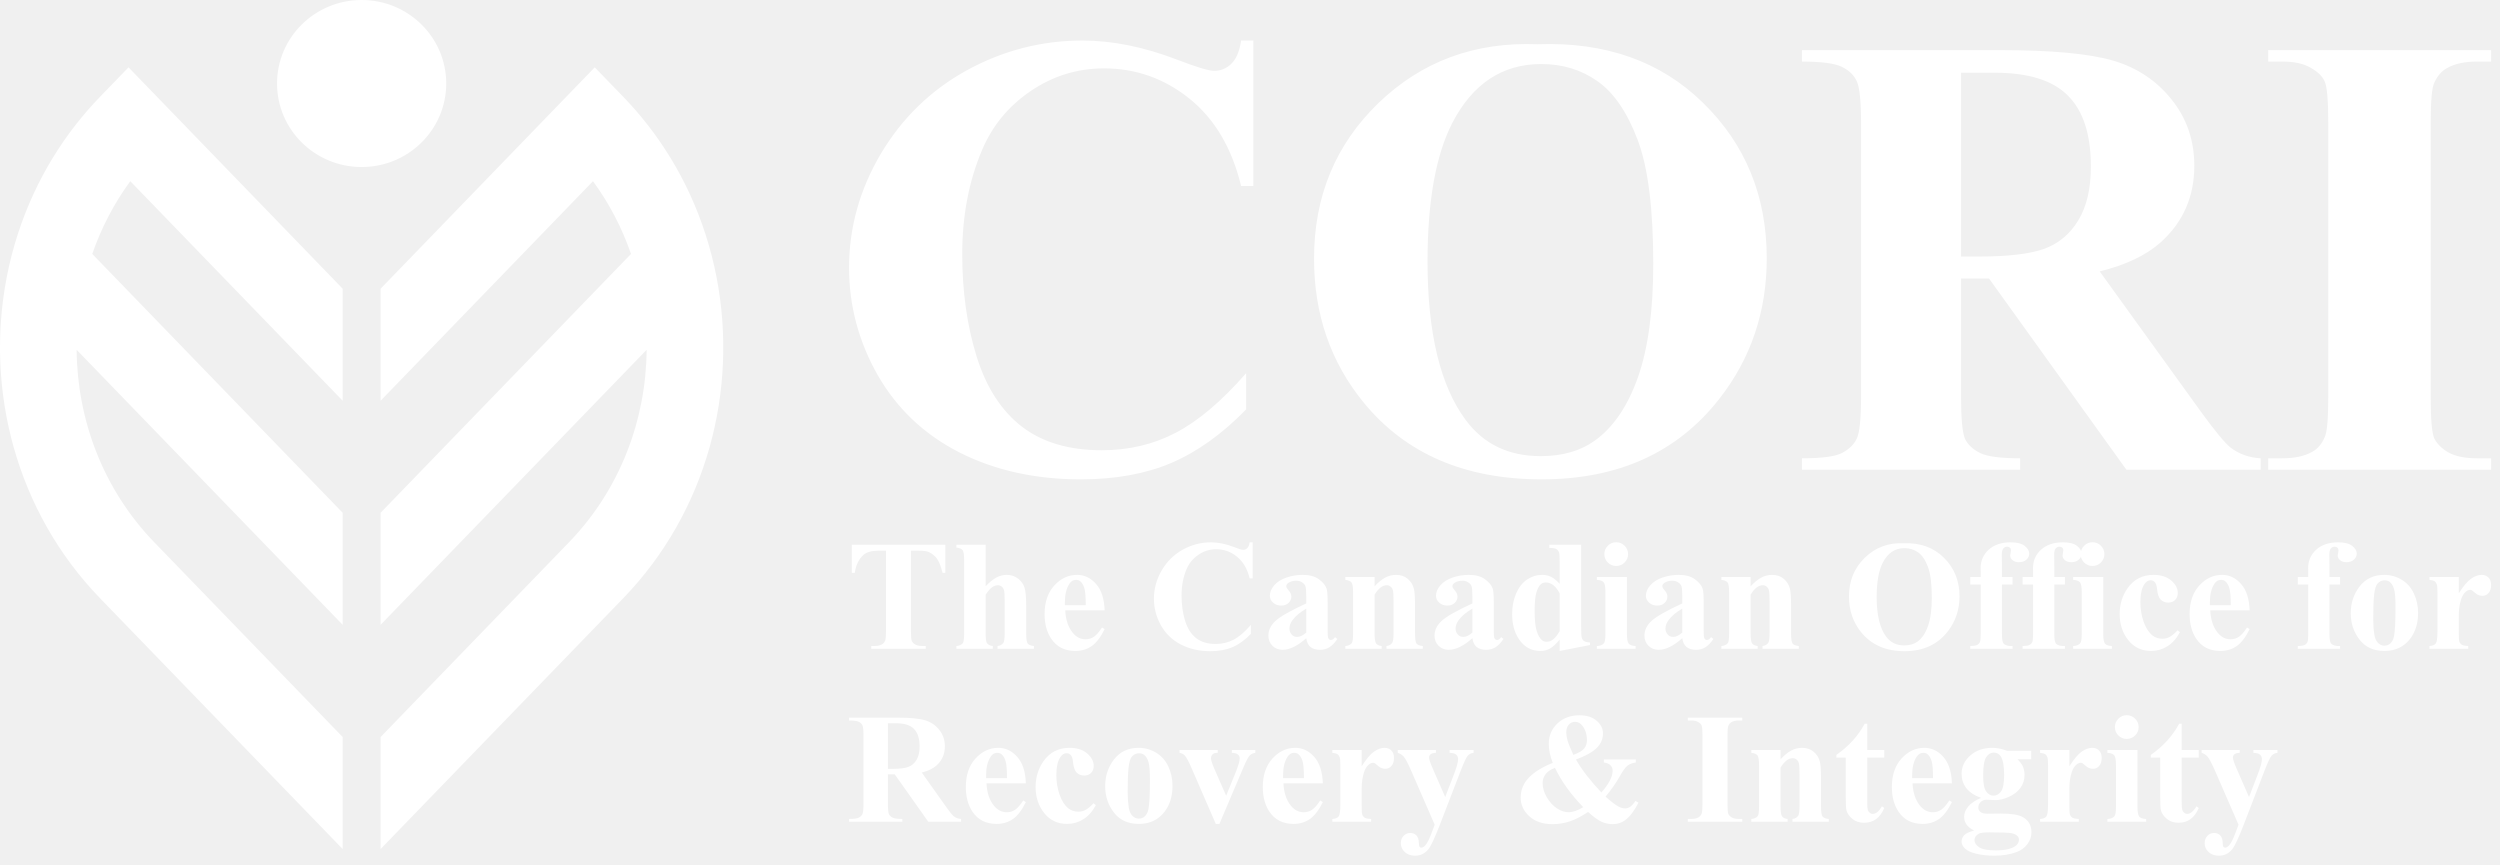
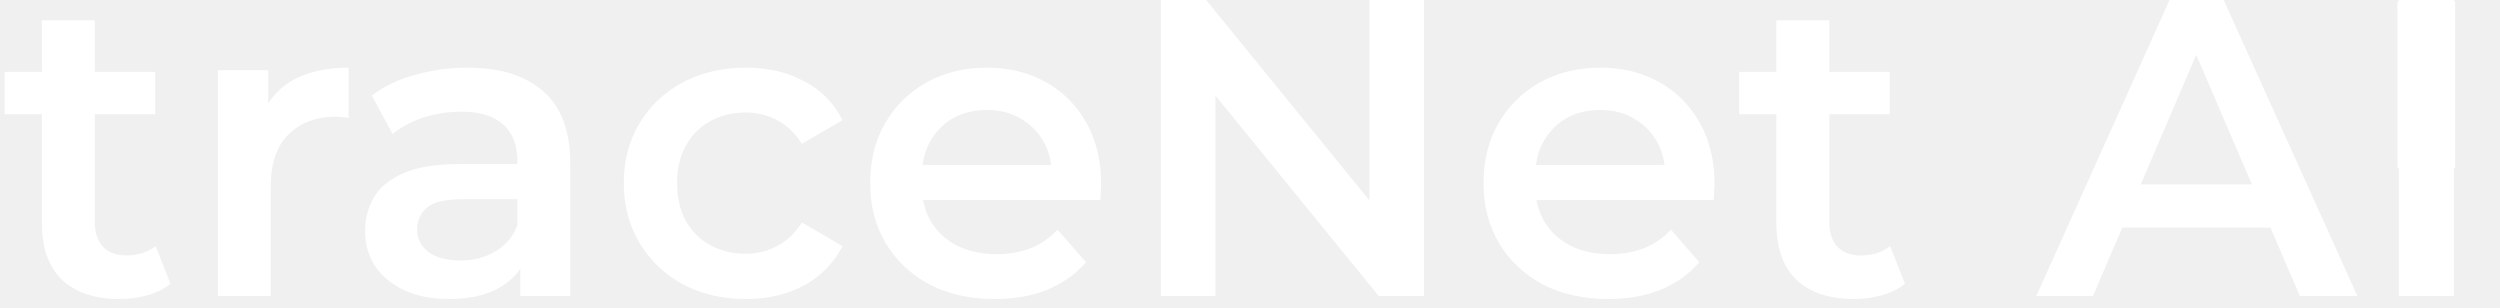
- <svg xmlns="http://www.w3.org/2000/svg" width="159" height="55" viewBox="0 0 159 55" fill="none">
-   <g clip-path="url(#clip0_23_2042)">
-     <path fill-rule="evenodd" clip-rule="evenodd" d="M21.794 18.362L15.067 11.408L11.62 7.845L8.174 4.283L6.365 6.153C5.812 6.724 5.295 7.32 4.814 7.935C3.748 9.301 2.858 10.768 2.146 12.303C1.352 14.016 0.777 15.813 0.424 17.648C-0.954 24.805 1.026 32.532 6.365 38.051L21.794 54V46.875L9.811 34.488C6.555 31.122 4.909 26.691 4.874 22.248L21.794 39.738V32.613L5.868 16.151C6.434 14.517 7.239 12.954 8.286 11.524L11.78 15.136L21.794 25.487L21.794 18.362ZM23 0C25.971 0 28.38 2.378 28.38 5.311C28.38 8.245 25.971 10.623 23 10.623C20.029 10.623 17.62 8.245 17.62 5.311C17.62 2.378 20.029 0 23 0ZM24.206 18.362L30.934 11.408L34.38 7.845L37.826 4.283L39.635 6.152C40.188 6.724 40.705 7.319 41.186 7.935C42.252 9.301 43.142 10.768 43.854 12.302C44.648 14.016 45.222 15.813 45.576 17.648C46.954 24.805 44.974 32.532 39.635 38.051L24.206 53.999V46.875L36.189 34.488C39.445 31.122 41.091 26.69 41.126 22.247L24.206 39.738V32.612L40.132 16.151C39.567 14.516 38.761 12.954 37.714 11.524L34.22 15.136L24.206 25.487V18.362Z" fill="white" />
-     <path d="M79.714 2.578V11.828H78.934C78.347 9.414 77.254 7.564 75.655 6.278C74.055 4.992 72.242 4.349 70.216 4.349C68.523 4.349 66.97 4.828 65.557 5.786C64.144 6.744 63.111 7.997 62.458 9.545C61.618 11.526 61.198 13.731 61.198 16.158C61.198 18.546 61.505 20.724 62.118 22.692C62.731 24.648 63.691 26.13 64.998 27.14C66.304 28.138 67.996 28.636 70.076 28.636C71.782 28.636 73.342 28.269 74.755 27.534C76.181 26.799 77.681 25.533 79.254 23.736V26.038C77.734 27.6 76.148 28.735 74.495 29.443C72.855 30.139 70.936 30.487 68.736 30.487C65.844 30.487 63.271 29.916 61.018 28.774C58.779 27.633 57.046 25.992 55.82 23.854C54.607 21.715 54 19.438 54 17.024C54 14.479 54.673 12.064 56.02 9.781C57.379 7.498 59.205 5.727 61.498 4.467C63.804 3.207 66.25 2.578 68.837 2.578C70.743 2.578 72.756 2.984 74.875 3.798C76.101 4.27 76.881 4.506 77.214 4.506C77.641 4.506 78.007 4.356 78.314 4.054C78.634 3.739 78.84 3.247 78.934 2.578H79.714ZM97.789 2.814C102.108 2.656 105.614 3.896 108.306 6.534C111.012 9.171 112.365 12.471 112.365 16.434C112.365 19.819 111.359 22.797 109.346 25.369C106.68 28.781 102.914 30.487 98.049 30.487C93.17 30.487 89.398 28.86 86.732 25.605C84.626 23.034 83.573 19.983 83.573 16.453C83.573 12.491 84.939 9.191 87.671 6.553C90.418 3.903 93.79 2.656 97.789 2.814ZM98.029 4.073C95.55 4.073 93.663 5.32 92.37 7.813C91.317 9.86 90.791 12.799 90.791 16.631C90.791 21.183 91.604 24.549 93.23 26.727C94.363 28.249 95.95 29.01 97.989 29.01C99.362 29.01 100.508 28.682 101.428 28.026C102.601 27.186 103.514 25.848 104.167 24.011C104.821 22.161 105.147 19.753 105.147 16.788C105.147 13.258 104.814 10.621 104.147 8.876C103.481 7.118 102.628 5.878 101.588 5.156C100.562 4.434 99.375 4.073 98.029 4.073ZM124.722 17.713V25.192C124.722 26.635 124.809 27.547 124.982 27.928C125.169 28.295 125.489 28.59 125.942 28.814C126.395 29.037 127.242 29.148 128.481 29.148V29.876H114.605V29.148C115.858 29.148 116.704 29.037 117.144 28.814C117.597 28.577 117.91 28.276 118.084 27.908C118.27 27.541 118.364 26.635 118.364 25.192V7.872C118.364 6.429 118.27 5.523 118.084 5.156C117.91 4.775 117.597 4.474 117.144 4.251C116.691 4.028 115.844 3.916 114.605 3.916V3.188H127.202C130.481 3.188 132.88 3.411 134.4 3.857C135.919 4.303 137.159 5.13 138.119 6.337C139.079 7.531 139.558 8.935 139.558 10.549C139.558 12.517 138.839 14.144 137.399 15.43C136.479 16.243 135.193 16.854 133.54 17.26L140.058 26.294C140.911 27.462 141.518 28.19 141.878 28.479C142.424 28.886 143.058 29.109 143.777 29.148V29.876H135.24L126.502 17.713H124.722ZM124.722 4.625V16.316H125.862C127.715 16.316 129.101 16.151 130.021 15.823C130.94 15.482 131.66 14.879 132.18 14.013C132.713 13.134 132.98 11.992 132.98 10.588C132.98 8.554 132.494 7.052 131.52 6.081C130.561 5.11 129.008 4.625 126.861 4.625H124.722ZM158.434 29.148V29.876H144.257V29.148H145.157C145.943 29.148 146.577 29.01 147.057 28.735C147.403 28.551 147.67 28.236 147.856 27.79C148.003 27.475 148.076 26.648 148.076 25.31V7.754C148.076 6.389 148.003 5.536 147.856 5.195C147.71 4.854 147.41 4.559 146.957 4.31C146.517 4.047 145.917 3.916 145.157 3.916H144.257V3.188H158.434V3.916H157.534C156.747 3.916 156.114 4.054 155.634 4.329C155.288 4.513 155.014 4.828 154.815 5.274C154.668 5.589 154.595 6.416 154.595 7.754V25.31C154.595 26.675 154.668 27.528 154.815 27.869C154.975 28.21 155.274 28.512 155.714 28.774C156.168 29.023 156.774 29.148 157.534 29.148H158.434Z" fill="white" />
-     <path d="M142.369 52.45L140.895 49.066C140.673 48.555 140.509 48.241 140.401 48.123C140.297 48.006 140.17 47.925 140.021 47.879V47.699H142.447V47.879C142.288 47.886 142.175 47.917 142.11 47.972C142.045 48.028 142.013 48.094 142.013 48.172C142.013 48.296 142.094 48.54 142.257 48.905L143.038 50.692L143.57 49.31C143.762 48.819 143.858 48.477 143.858 48.285C143.858 48.164 143.818 48.068 143.736 47.997C143.658 47.925 143.518 47.886 143.316 47.879V47.699H144.845V47.879C144.695 47.896 144.573 47.954 144.479 48.055C144.384 48.153 144.226 48.49 144.005 49.066L142.701 52.45C142.372 53.296 142.128 53.817 141.969 54.012C141.744 54.286 141.463 54.422 141.124 54.422C140.854 54.422 140.634 54.344 140.465 54.188C140.299 54.035 140.216 53.849 140.216 53.631C140.216 53.443 140.273 53.286 140.387 53.163C140.504 53.039 140.647 52.977 140.816 52.977C140.979 52.977 141.109 53.029 141.207 53.133C141.308 53.237 141.36 53.399 141.363 53.617C141.367 53.74 141.381 53.82 141.407 53.856C141.433 53.892 141.471 53.91 141.52 53.91C141.598 53.91 141.681 53.862 141.769 53.768C141.899 53.631 142.052 53.319 142.228 52.831L142.369 52.45Z" fill="white" />
-     <path d="M138.756 46.029V47.699H139.84V48.182H138.756V50.999C138.756 51.263 138.767 51.434 138.79 51.512C138.816 51.587 138.86 51.649 138.922 51.698C138.984 51.743 139.041 51.766 139.093 51.766C139.304 51.766 139.505 51.605 139.693 51.283L139.84 51.39C139.576 52.015 139.148 52.328 138.556 52.328C138.266 52.328 138.02 52.248 137.818 52.088C137.62 51.926 137.493 51.745 137.438 51.546C137.405 51.436 137.389 51.136 137.389 50.648V48.182H136.793V48.011C137.203 47.721 137.551 47.417 137.838 47.098C138.128 46.779 138.38 46.423 138.595 46.029H138.756Z" fill="white" />
-     <path d="M135.26 45.487C135.471 45.487 135.65 45.562 135.797 45.711C135.943 45.858 136.017 46.035 136.017 46.244C136.017 46.452 135.942 46.629 135.792 46.776C135.646 46.922 135.468 46.996 135.26 46.996C135.051 46.996 134.874 46.922 134.728 46.776C134.581 46.629 134.508 46.452 134.508 46.244C134.508 46.035 134.581 45.858 134.728 45.711C134.874 45.562 135.051 45.487 135.26 45.487ZM135.943 47.699V51.317C135.943 51.639 135.981 51.846 136.056 51.937C136.131 52.025 136.277 52.075 136.495 52.088V52.264H134.029V52.088C134.231 52.082 134.381 52.023 134.479 51.913C134.544 51.838 134.576 51.639 134.576 51.317V48.651C134.576 48.329 134.539 48.123 134.464 48.036C134.389 47.944 134.244 47.892 134.029 47.879V47.699H135.943Z" fill="white" />
-     <path d="M131.612 47.699V48.734C131.915 48.262 132.18 47.949 132.408 47.796C132.636 47.64 132.856 47.562 133.067 47.562C133.25 47.562 133.395 47.619 133.502 47.733C133.613 47.844 133.668 48.002 133.668 48.206C133.668 48.425 133.614 48.594 133.507 48.714C133.403 48.835 133.276 48.895 133.126 48.895C132.953 48.895 132.804 48.84 132.677 48.729C132.55 48.618 132.475 48.556 132.452 48.544C132.42 48.524 132.382 48.514 132.34 48.514C132.245 48.514 132.156 48.55 132.071 48.622C131.938 48.732 131.837 48.89 131.769 49.095C131.664 49.411 131.612 49.759 131.612 50.14V51.19L131.617 51.463C131.617 51.649 131.629 51.768 131.651 51.82C131.69 51.908 131.747 51.973 131.822 52.015C131.9 52.054 132.031 52.079 132.213 52.088V52.264H129.747V52.088C129.946 52.072 130.079 52.018 130.147 51.927C130.219 51.833 130.255 51.587 130.255 51.19V48.666C130.255 48.405 130.242 48.239 130.216 48.167C130.183 48.076 130.136 48.01 130.074 47.967C130.012 47.925 129.903 47.896 129.747 47.879V47.699H131.612Z" fill="white" />
-     <path d="M127.647 47.752H129.186V48.29H128.312C128.471 48.449 128.582 48.594 128.644 48.724C128.722 48.9 128.761 49.084 128.761 49.276C128.761 49.601 128.67 49.885 128.487 50.126C128.308 50.363 128.062 50.55 127.75 50.687C127.441 50.821 127.166 50.887 126.925 50.887C126.905 50.887 126.71 50.879 126.339 50.863C126.192 50.863 126.069 50.912 125.968 51.009C125.87 51.104 125.821 51.218 125.821 51.351C125.821 51.468 125.865 51.564 125.953 51.639C126.044 51.714 126.191 51.752 126.393 51.752L127.237 51.742C127.921 51.742 128.391 51.817 128.648 51.966C129.016 52.175 129.2 52.495 129.2 52.928C129.2 53.205 129.116 53.456 128.946 53.68C128.777 53.908 128.554 54.076 128.277 54.183C127.857 54.343 127.374 54.422 126.827 54.422C126.417 54.422 126.043 54.382 125.704 54.3C125.366 54.222 125.123 54.111 124.977 53.968C124.83 53.828 124.757 53.68 124.757 53.524C124.757 53.374 124.812 53.239 124.923 53.119C125.037 53.002 125.247 52.902 125.553 52.821C125.13 52.612 124.918 52.323 124.918 51.952C124.918 51.727 125.004 51.509 125.177 51.297C125.349 51.086 125.623 50.902 125.997 50.746C125.561 50.586 125.245 50.376 125.05 50.116C124.854 49.855 124.757 49.554 124.757 49.212C124.757 48.766 124.939 48.381 125.304 48.055C125.668 47.726 126.137 47.562 126.71 47.562C127.013 47.562 127.325 47.626 127.647 47.752ZM126.803 47.865C126.614 47.865 126.454 47.961 126.324 48.153C126.194 48.342 126.129 48.736 126.129 49.334C126.129 49.819 126.192 50.153 126.319 50.335C126.45 50.514 126.603 50.604 126.778 50.604C126.974 50.604 127.136 50.514 127.267 50.335C127.397 50.156 127.462 49.808 127.462 49.291C127.462 48.708 127.389 48.311 127.242 48.099C127.138 47.943 126.992 47.865 126.803 47.865ZM126.515 52.938C126.183 52.938 125.963 52.966 125.855 53.021C125.67 53.122 125.577 53.259 125.577 53.431C125.577 53.597 125.673 53.747 125.865 53.88C126.057 54.017 126.419 54.085 126.949 54.085C127.402 54.085 127.757 54.025 128.014 53.905C128.274 53.784 128.404 53.615 128.404 53.397C128.404 53.316 128.38 53.247 128.331 53.192C128.243 53.094 128.11 53.028 127.931 52.992C127.755 52.956 127.283 52.938 126.515 52.938Z" fill="white" />
-     <path d="M124.142 49.818H121.637C121.666 50.423 121.827 50.902 122.12 51.253C122.345 51.524 122.615 51.659 122.931 51.659C123.126 51.659 123.303 51.605 123.463 51.498C123.622 51.387 123.793 51.19 123.976 50.907L124.142 51.014C123.894 51.519 123.621 51.877 123.321 52.088C123.022 52.297 122.675 52.401 122.281 52.401C121.604 52.401 121.091 52.141 120.743 51.62C120.463 51.2 120.323 50.679 120.323 50.057C120.323 49.295 120.528 48.69 120.938 48.241C121.352 47.788 121.835 47.562 122.389 47.562C122.851 47.562 123.251 47.752 123.59 48.133C123.932 48.511 124.116 49.072 124.142 49.818ZM122.94 49.491C122.94 48.967 122.911 48.607 122.853 48.412C122.797 48.216 122.709 48.068 122.589 47.967C122.521 47.909 122.429 47.879 122.315 47.879C122.146 47.879 122.008 47.962 121.9 48.128C121.708 48.418 121.612 48.815 121.612 49.32V49.491H122.94Z" fill="white" />
-     <path d="M118.756 46.029V47.699H119.84V48.182H118.756V50.999C118.756 51.263 118.767 51.434 118.79 51.512C118.816 51.587 118.86 51.649 118.922 51.698C118.984 51.743 119.041 51.766 119.093 51.766C119.304 51.766 119.505 51.605 119.693 51.283L119.84 51.39C119.576 52.015 119.148 52.328 118.556 52.328C118.266 52.328 118.02 52.248 117.818 52.088C117.62 51.926 117.493 51.745 117.438 51.546C117.405 51.436 117.389 51.136 117.389 50.648V48.182H116.793V48.011C117.203 47.721 117.551 47.417 117.838 47.098C118.128 46.779 118.38 46.423 118.595 46.029H118.756Z" fill="white" />
-     <path d="M113.243 47.699V48.29C113.478 48.036 113.702 47.852 113.917 47.738C114.132 47.621 114.363 47.562 114.61 47.562C114.907 47.562 115.152 47.645 115.348 47.811C115.543 47.974 115.673 48.177 115.738 48.421C115.79 48.607 115.816 48.963 115.816 49.491V51.268C115.816 51.62 115.847 51.839 115.909 51.927C115.974 52.012 116.108 52.066 116.31 52.088V52.264H114V52.088C114.173 52.066 114.296 51.994 114.371 51.873C114.423 51.792 114.449 51.59 114.449 51.268V49.237C114.449 48.862 114.435 48.627 114.405 48.529C114.376 48.431 114.326 48.356 114.254 48.304C114.186 48.249 114.109 48.221 114.024 48.221C113.744 48.221 113.484 48.421 113.243 48.822V51.268C113.243 51.61 113.274 51.826 113.336 51.917C113.401 52.009 113.52 52.066 113.692 52.088V52.264H111.383V52.088C111.575 52.069 111.712 52.007 111.793 51.903C111.848 51.831 111.876 51.62 111.876 51.268V48.69C111.876 48.345 111.843 48.13 111.778 48.045C111.716 47.961 111.585 47.905 111.383 47.879V47.699H113.243Z" fill="white" />
-     <path d="M110.807 52.084V52.264H107.345V52.084H107.564C107.757 52.084 107.911 52.049 108.028 51.981C108.113 51.935 108.178 51.857 108.224 51.747C108.259 51.669 108.277 51.463 108.277 51.131V46.776C108.277 46.437 108.259 46.226 108.224 46.141C108.188 46.056 108.115 45.983 108.004 45.921C107.896 45.856 107.75 45.824 107.564 45.824H107.345V45.643H110.807V45.824H110.587C110.395 45.824 110.24 45.858 110.123 45.926C110.038 45.972 109.972 46.05 109.923 46.161C109.887 46.239 109.869 46.444 109.869 46.776V51.131C109.869 51.47 109.887 51.681 109.923 51.766C109.962 51.851 110.035 51.926 110.143 51.991C110.253 52.053 110.401 52.084 110.587 52.084H110.807Z" fill="white" />
-     <path d="M102.008 48.304H104.039V48.495C103.811 48.527 103.632 48.596 103.502 48.7C103.372 48.801 103.202 49.038 102.994 49.413C102.786 49.787 102.493 50.205 102.115 50.667C102.447 50.967 102.717 51.175 102.926 51.292C103.072 51.374 103.215 51.415 103.355 51.415C103.596 51.415 103.814 51.257 104.01 50.941L104.21 51.048C103.943 51.572 103.658 51.945 103.355 52.166C103.124 52.333 102.861 52.416 102.564 52.416C102.311 52.416 102.068 52.362 101.837 52.254C101.609 52.144 101.331 51.939 101.002 51.639C100.595 51.913 100.213 52.111 99.855 52.235C99.496 52.355 99.124 52.416 98.736 52.416C98.118 52.416 97.626 52.248 97.262 51.913C96.897 51.577 96.715 51.183 96.715 50.731C96.715 50.243 96.889 49.818 97.237 49.456C97.586 49.095 98.092 48.783 98.756 48.519C98.671 48.307 98.608 48.101 98.565 47.899C98.523 47.697 98.502 47.502 98.502 47.313C98.502 46.792 98.684 46.359 99.049 46.014C99.417 45.666 99.885 45.492 100.455 45.492C100.914 45.492 101.277 45.607 101.544 45.838C101.814 46.066 101.949 46.333 101.949 46.639C101.949 47.007 101.811 47.323 101.534 47.586C101.261 47.847 100.826 48.086 100.23 48.304C100.598 48.952 101.137 49.65 101.847 50.399C102.325 49.862 102.564 49.401 102.564 49.017C102.564 48.88 102.517 48.765 102.423 48.67C102.328 48.573 102.19 48.514 102.008 48.495V48.304ZM100.064 48.011C100.406 47.884 100.636 47.749 100.753 47.606C100.87 47.459 100.929 47.284 100.929 47.079C100.929 46.714 100.833 46.406 100.641 46.156C100.514 45.99 100.357 45.907 100.172 45.907C100.019 45.907 99.887 45.967 99.776 46.087C99.669 46.208 99.615 46.371 99.615 46.576C99.615 46.735 99.641 46.906 99.693 47.088C99.745 47.271 99.869 47.578 100.064 48.011ZM98.893 48.831C98.632 48.942 98.448 49.059 98.341 49.183C98.188 49.365 98.111 49.569 98.111 49.794C98.111 50.099 98.199 50.404 98.375 50.706C98.554 51.009 98.769 51.244 99.019 51.41C99.27 51.576 99.521 51.659 99.772 51.659C99.895 51.659 100.034 51.633 100.187 51.581C100.343 51.525 100.512 51.444 100.694 51.336C99.91 50.532 99.309 49.697 98.893 48.831Z" fill="white" />
-     <path d="M91.246 52.45L89.772 49.066C89.55 48.555 89.386 48.241 89.278 48.123C89.174 48.006 89.047 47.925 88.897 47.879V47.699H91.324V47.879C91.165 47.886 91.052 47.917 90.987 47.972C90.922 48.028 90.89 48.094 90.89 48.172C90.89 48.296 90.971 48.54 91.134 48.905L91.915 50.692L92.447 49.31C92.639 48.819 92.735 48.477 92.735 48.285C92.735 48.164 92.695 48.068 92.613 47.997C92.535 47.925 92.395 47.886 92.193 47.879V47.699H93.722V47.879C93.572 47.896 93.45 47.954 93.356 48.055C93.261 48.153 93.103 48.49 92.882 49.066L91.578 52.45C91.249 53.296 91.005 53.817 90.846 54.012C90.621 54.286 90.34 54.422 90.001 54.422C89.731 54.422 89.511 54.344 89.342 54.188C89.176 54.035 89.093 53.849 89.093 53.631C89.093 53.443 89.15 53.286 89.264 53.163C89.381 53.039 89.524 52.977 89.693 52.977C89.856 52.977 89.986 53.029 90.084 53.133C90.185 53.237 90.237 53.399 90.24 53.617C90.243 53.74 90.258 53.82 90.284 53.856C90.31 53.892 90.348 53.91 90.397 53.91C90.475 53.91 90.558 53.862 90.645 53.768C90.776 53.631 90.929 53.319 91.105 52.831L91.246 52.45Z" fill="white" />
-     <path d="M86.603 47.699V48.734C86.905 48.262 87.171 47.949 87.398 47.796C87.626 47.64 87.846 47.562 88.058 47.562C88.24 47.562 88.385 47.619 88.492 47.733C88.603 47.844 88.658 48.002 88.658 48.206C88.658 48.425 88.605 48.594 88.497 48.714C88.393 48.835 88.266 48.895 88.116 48.895C87.944 48.895 87.794 48.84 87.667 48.729C87.54 48.618 87.465 48.556 87.442 48.544C87.41 48.524 87.372 48.514 87.33 48.514C87.236 48.514 87.146 48.55 87.061 48.622C86.928 48.732 86.827 48.89 86.759 49.095C86.655 49.411 86.603 49.759 86.603 50.14V51.19L86.607 51.463C86.607 51.649 86.619 51.768 86.642 51.82C86.681 51.908 86.738 51.973 86.812 52.015C86.891 52.054 87.021 52.079 87.203 52.088V52.264H84.737V52.088C84.936 52.072 85.069 52.018 85.138 51.927C85.209 51.833 85.245 51.587 85.245 51.19V48.666C85.245 48.405 85.232 48.239 85.206 48.167C85.174 48.076 85.126 48.01 85.064 47.967C85.003 47.925 84.894 47.896 84.737 47.879V47.699H86.603Z" fill="white" />
-     <path d="M84.132 49.818H81.627C81.656 50.423 81.817 50.902 82.11 51.253C82.335 51.524 82.605 51.659 82.921 51.659C83.116 51.659 83.294 51.605 83.453 51.498C83.613 51.387 83.784 51.19 83.966 50.907L84.132 51.014C83.884 51.519 83.611 51.877 83.311 52.088C83.012 52.297 82.665 52.401 82.272 52.401C81.594 52.401 81.082 52.141 80.733 51.62C80.454 51.2 80.314 50.679 80.314 50.057C80.314 49.295 80.519 48.69 80.929 48.241C81.342 47.788 81.826 47.562 82.379 47.562C82.841 47.562 83.242 47.752 83.58 48.133C83.922 48.511 84.106 49.072 84.132 49.818ZM82.931 49.491C82.931 48.967 82.901 48.607 82.843 48.412C82.787 48.216 82.7 48.068 82.579 47.967C82.511 47.909 82.42 47.879 82.306 47.879C82.136 47.879 81.998 47.962 81.891 48.128C81.699 48.418 81.603 48.815 81.603 49.32V49.491H82.931Z" fill="white" />
-     <path d="M77.325 52.401L75.787 48.861C75.602 48.434 75.457 48.164 75.353 48.05C75.278 47.966 75.167 47.909 75.02 47.879V47.699H77.447V47.879C77.294 47.879 77.19 47.907 77.135 47.962C77.057 48.034 77.018 48.119 77.018 48.216C77.018 48.337 77.089 48.563 77.232 48.895L77.984 50.609L78.585 49.129C78.757 48.706 78.844 48.407 78.844 48.231C78.844 48.13 78.806 48.049 78.731 47.987C78.66 47.922 78.531 47.886 78.346 47.879V47.699H79.84V47.879C79.697 47.899 79.579 47.953 79.488 48.041C79.397 48.128 79.26 48.387 79.078 48.817L77.555 52.401H77.325Z" fill="white" />
-     <path d="M72.418 47.562C72.815 47.562 73.185 47.665 73.526 47.87C73.868 48.075 74.127 48.366 74.303 48.744C74.482 49.121 74.571 49.535 74.571 49.984C74.571 50.632 74.407 51.174 74.078 51.61C73.681 52.137 73.132 52.401 72.433 52.401C71.746 52.401 71.217 52.16 70.846 51.678C70.475 51.197 70.289 50.638 70.289 50.003C70.289 49.349 70.478 48.779 70.856 48.294C71.236 47.806 71.757 47.562 72.418 47.562ZM72.438 47.909C72.272 47.909 72.128 47.972 72.008 48.099C71.891 48.223 71.812 48.47 71.773 48.841C71.738 49.209 71.72 49.722 71.72 50.379C71.72 50.728 71.743 51.053 71.788 51.356C71.824 51.587 71.9 51.763 72.018 51.883C72.135 52.004 72.268 52.064 72.418 52.064C72.564 52.064 72.686 52.023 72.784 51.942C72.911 51.831 72.996 51.677 73.038 51.478C73.103 51.169 73.136 50.544 73.136 49.603C73.136 49.05 73.105 48.67 73.043 48.465C72.981 48.257 72.89 48.106 72.769 48.011C72.685 47.943 72.574 47.909 72.438 47.909Z" fill="white" />
-     <path d="M69.547 51.087L69.698 51.205C69.483 51.608 69.215 51.909 68.893 52.108C68.574 52.303 68.233 52.401 67.872 52.401C67.263 52.401 66.777 52.171 66.412 51.712C66.047 51.253 65.865 50.702 65.865 50.057C65.865 49.435 66.031 48.889 66.363 48.416C66.764 47.847 67.315 47.562 68.019 47.562C68.491 47.562 68.865 47.681 69.142 47.919C69.421 48.156 69.561 48.421 69.561 48.714C69.561 48.9 69.505 49.048 69.391 49.159C69.28 49.269 69.133 49.325 68.951 49.325C68.759 49.325 68.6 49.261 68.473 49.134C68.349 49.007 68.272 48.781 68.243 48.456C68.224 48.251 68.176 48.107 68.102 48.026C68.027 47.944 67.939 47.904 67.838 47.904C67.682 47.904 67.548 47.987 67.438 48.153C67.268 48.404 67.184 48.788 67.184 49.305C67.184 49.735 67.252 50.147 67.389 50.541C67.525 50.931 67.713 51.222 67.95 51.415C68.129 51.554 68.341 51.624 68.585 51.624C68.745 51.624 68.896 51.587 69.039 51.512C69.182 51.437 69.352 51.296 69.547 51.087Z" fill="white" />
-     <path d="M65.245 49.818H62.74C62.77 50.423 62.931 50.902 63.224 51.253C63.448 51.524 63.718 51.659 64.034 51.659C64.23 51.659 64.407 51.605 64.566 51.498C64.726 51.387 64.897 51.19 65.079 50.907L65.245 51.014C64.998 51.519 64.724 51.877 64.425 52.088C64.125 52.297 63.779 52.401 63.385 52.401C62.708 52.401 62.195 52.141 61.847 51.62C61.567 51.2 61.427 50.679 61.427 50.057C61.427 49.295 61.632 48.69 62.042 48.241C62.455 47.788 62.939 47.562 63.492 47.562C63.954 47.562 64.355 47.752 64.693 48.133C65.035 48.511 65.219 49.072 65.245 49.818ZM64.044 49.491C64.044 48.967 64.015 48.607 63.956 48.412C63.901 48.216 63.813 48.068 63.692 47.967C63.624 47.909 63.533 47.879 63.419 47.879C63.25 47.879 63.111 47.962 63.004 48.128C62.812 48.418 62.716 48.815 62.716 49.32V49.491H64.044Z" fill="white" />
-     <path d="M56.471 49.247V51.102C56.471 51.46 56.492 51.686 56.534 51.781C56.58 51.872 56.658 51.945 56.769 52.001C56.879 52.056 57.086 52.084 57.389 52.084V52.264H54V52.084C54.306 52.084 54.513 52.056 54.62 52.001C54.731 51.942 54.807 51.867 54.85 51.776C54.895 51.685 54.918 51.46 54.918 51.102V46.805C54.918 46.447 54.895 46.222 54.85 46.131C54.807 46.037 54.731 45.962 54.62 45.907C54.509 45.851 54.303 45.824 54 45.824V45.643H57.076C57.877 45.643 58.463 45.698 58.834 45.809C59.205 45.92 59.508 46.125 59.742 46.424C59.977 46.721 60.094 47.069 60.094 47.469C60.094 47.958 59.918 48.361 59.566 48.68C59.342 48.882 59.028 49.033 58.624 49.134L60.216 51.376C60.424 51.665 60.572 51.846 60.66 51.917C60.794 52.018 60.948 52.074 61.124 52.084V52.264H59.039L56.905 49.247H56.471ZM56.471 45.999V48.9H56.749C57.202 48.9 57.54 48.859 57.765 48.778C57.989 48.693 58.165 48.544 58.292 48.329C58.422 48.111 58.487 47.827 58.487 47.479C58.487 46.974 58.368 46.602 58.131 46.361C57.897 46.12 57.517 45.999 56.993 45.999H56.471Z" fill="white" />
-     <path d="M156.378 36.699V37.734C156.681 37.262 156.946 36.949 157.174 36.796C157.402 36.64 157.621 36.562 157.833 36.562C158.015 36.562 158.16 36.619 158.268 36.733C158.378 36.844 158.434 37.002 158.434 37.206C158.434 37.425 158.38 37.594 158.272 37.714C158.168 37.835 158.041 37.895 157.892 37.895C157.719 37.895 157.569 37.84 157.442 37.729C157.315 37.618 157.241 37.556 157.218 37.544C157.185 37.524 157.148 37.514 157.105 37.514C157.011 37.514 156.922 37.55 156.837 37.622C156.703 37.732 156.603 37.89 156.534 38.095C156.43 38.411 156.378 38.759 156.378 39.14V40.19L156.383 40.463C156.383 40.649 156.394 40.768 156.417 40.82C156.456 40.908 156.513 40.973 156.588 41.015C156.666 41.054 156.796 41.079 156.979 41.088V41.264H154.513V41.088C154.711 41.072 154.845 41.018 154.913 40.927C154.985 40.833 155.021 40.587 155.021 40.19V37.666C155.021 37.405 155.007 37.239 154.981 37.167C154.949 37.076 154.902 37.01 154.84 36.967C154.778 36.925 154.669 36.896 154.513 36.879V36.699H156.378Z" fill="white" />
-     <path d="M151.637 36.562C152.034 36.562 152.403 36.665 152.745 36.87C153.087 37.075 153.346 37.366 153.521 37.744C153.701 38.121 153.79 38.535 153.79 38.984C153.79 39.632 153.626 40.174 153.297 40.61C152.9 41.137 152.351 41.401 151.651 41.401C150.965 41.401 150.436 41.16 150.064 40.678C149.693 40.197 149.508 39.638 149.508 39.003C149.508 38.349 149.697 37.779 150.074 37.294C150.455 36.806 150.976 36.562 151.637 36.562ZM151.656 36.909C151.49 36.909 151.347 36.972 151.227 37.099C151.109 37.223 151.031 37.47 150.992 37.841C150.956 38.209 150.938 38.722 150.938 39.379C150.938 39.728 150.961 40.053 151.007 40.356C151.043 40.587 151.119 40.763 151.236 40.883C151.354 41.004 151.487 41.064 151.637 41.064C151.783 41.064 151.905 41.023 152.003 40.942C152.13 40.831 152.215 40.677 152.257 40.478C152.322 40.169 152.354 39.544 152.354 38.603C152.354 38.05 152.324 37.67 152.262 37.465C152.2 37.257 152.109 37.106 151.988 37.011C151.904 36.943 151.793 36.909 151.656 36.909Z" fill="white" />
-     <path d="M148.155 37.177V40.346C148.155 40.652 148.188 40.844 148.253 40.922C148.357 41.043 148.549 41.098 148.829 41.088V41.264H146.139V41.088C146.344 41.085 146.489 41.062 146.573 41.02C146.661 40.974 146.721 40.913 146.754 40.834C146.786 40.756 146.803 40.594 146.803 40.346V37.177H146.139V36.699H146.803V36.362L146.798 36.132C146.798 35.664 146.969 35.273 147.311 34.96C147.656 34.648 148.121 34.492 148.707 34.492C149.107 34.492 149.404 34.567 149.596 34.716C149.791 34.866 149.889 35.032 149.889 35.214C149.889 35.361 149.828 35.488 149.708 35.595C149.588 35.703 149.428 35.756 149.229 35.756C149.06 35.756 148.925 35.712 148.824 35.624C148.727 35.537 148.678 35.439 148.678 35.331C148.678 35.302 148.688 35.242 148.707 35.151C148.72 35.096 148.727 35.044 148.727 34.995C148.727 34.926 148.707 34.876 148.668 34.843C148.616 34.794 148.552 34.77 148.478 34.77C148.383 34.77 148.303 34.809 148.238 34.887C148.176 34.965 148.146 35.091 148.146 35.263L148.155 36.118V36.699H148.829V37.177H148.155Z" fill="white" />
-     <path d="M143.077 38.818H140.572C140.602 39.423 140.763 39.902 141.056 40.253C141.28 40.524 141.55 40.659 141.866 40.659C142.062 40.659 142.239 40.605 142.398 40.498C142.558 40.387 142.729 40.19 142.911 39.907L143.077 40.014C142.83 40.519 142.556 40.877 142.257 41.088C141.957 41.297 141.611 41.401 141.217 41.401C140.54 41.401 140.027 41.141 139.679 40.62C139.399 40.2 139.259 39.679 139.259 39.057C139.259 38.295 139.464 37.69 139.874 37.241C140.287 36.788 140.771 36.562 141.324 36.562C141.786 36.562 142.187 36.752 142.525 37.133C142.867 37.511 143.051 38.072 143.077 38.818ZM141.876 38.491C141.876 37.967 141.847 37.607 141.788 37.412C141.733 37.216 141.645 37.068 141.524 36.967C141.456 36.909 141.365 36.879 141.251 36.879C141.082 36.879 140.943 36.962 140.836 37.128C140.644 37.418 140.548 37.815 140.548 38.32V38.491H141.876Z" fill="white" />
-     <path d="M138.492 40.087L138.644 40.205C138.429 40.608 138.16 40.909 137.838 41.108C137.519 41.303 137.179 41.401 136.817 41.401C136.209 41.401 135.722 41.171 135.357 40.712C134.993 40.253 134.811 39.702 134.811 39.057C134.811 38.435 134.977 37.889 135.309 37.416C135.709 36.847 136.261 36.562 136.964 36.562C137.436 36.562 137.81 36.681 138.087 36.919C138.367 37.156 138.507 37.421 138.507 37.714C138.507 37.9 138.45 38.048 138.336 38.159C138.225 38.269 138.079 38.325 137.896 38.325C137.704 38.325 137.545 38.261 137.418 38.134C137.294 38.007 137.218 37.781 137.188 37.456C137.169 37.251 137.122 37.107 137.047 37.026C136.972 36.944 136.884 36.904 136.783 36.904C136.627 36.904 136.493 36.987 136.383 37.153C136.214 37.404 136.129 37.788 136.129 38.305C136.129 38.735 136.197 39.147 136.334 39.541C136.471 39.931 136.658 40.222 136.896 40.415C137.075 40.554 137.286 40.624 137.53 40.624C137.69 40.624 137.841 40.587 137.984 40.512C138.128 40.437 138.297 40.296 138.492 40.087Z" fill="white" />
-     <path d="M133.082 34.487C133.294 34.487 133.473 34.562 133.619 34.711C133.766 34.858 133.839 35.035 133.839 35.244C133.839 35.452 133.764 35.629 133.614 35.776C133.468 35.922 133.29 35.996 133.082 35.996C132.874 35.996 132.696 35.922 132.55 35.776C132.403 35.629 132.33 35.452 132.33 35.244C132.33 35.035 132.403 34.858 132.55 34.711C132.696 34.562 132.874 34.487 133.082 34.487ZM133.766 36.699V40.317C133.766 40.639 133.803 40.846 133.878 40.937C133.953 41.025 134.099 41.075 134.317 41.088V41.264H131.852V41.088C132.053 41.082 132.203 41.023 132.301 40.913C132.366 40.838 132.398 40.639 132.398 40.317V37.651C132.398 37.329 132.361 37.123 132.286 37.036C132.211 36.944 132.066 36.892 131.852 36.879V36.699H133.766Z" fill="white" />
-     <path d="M130.655 37.177V40.346C130.655 40.652 130.688 40.844 130.753 40.922C130.857 41.043 131.049 41.098 131.329 41.088V41.264H128.639V41.088C128.844 41.085 128.989 41.062 129.073 41.02C129.161 40.974 129.221 40.913 129.254 40.834C129.286 40.756 129.303 40.594 129.303 40.346V37.177H128.639V36.699H129.303V36.362L129.298 36.132C129.298 35.664 129.469 35.273 129.811 34.96C130.156 34.648 130.621 34.492 131.207 34.492C131.607 34.492 131.904 34.567 132.096 34.716C132.291 34.866 132.389 35.032 132.389 35.214C132.389 35.361 132.328 35.488 132.208 35.595C132.088 35.703 131.928 35.756 131.729 35.756C131.56 35.756 131.425 35.712 131.324 35.624C131.227 35.537 131.178 35.439 131.178 35.331C131.178 35.302 131.188 35.242 131.207 35.151C131.22 35.096 131.227 35.044 131.227 34.995C131.227 34.926 131.207 34.876 131.168 34.843C131.116 34.794 131.052 34.77 130.978 34.77C130.883 34.77 130.803 34.809 130.738 34.887C130.676 34.965 130.646 35.091 130.646 35.263L130.655 36.118V36.699H131.329V37.177H130.655Z" fill="white" />
-     <path d="M127.325 37.177V40.346C127.325 40.652 127.358 40.844 127.423 40.922C127.527 41.043 127.719 41.098 127.999 41.088V41.264H125.309V41.088C125.514 41.085 125.659 41.062 125.743 41.02C125.831 40.974 125.891 40.913 125.924 40.834C125.956 40.756 125.973 40.594 125.973 40.346V37.177H125.309V36.699H125.973V36.362L125.968 36.132C125.968 35.664 126.139 35.273 126.48 34.96C126.826 34.648 127.291 34.492 127.877 34.492C128.277 34.492 128.574 34.567 128.766 34.716C128.961 34.866 129.059 35.032 129.059 35.214C129.059 35.361 128.998 35.488 128.878 35.595C128.757 35.703 128.598 35.756 128.399 35.756C128.23 35.756 128.095 35.712 127.994 35.624C127.896 35.537 127.848 35.439 127.848 35.331C127.848 35.302 127.857 35.242 127.877 35.151C127.89 35.096 127.896 35.044 127.896 34.995C127.896 34.926 127.877 34.876 127.838 34.843C127.786 34.794 127.722 34.77 127.647 34.77C127.553 34.77 127.473 34.809 127.408 34.887C127.346 34.965 127.315 35.091 127.315 35.263L127.325 36.118V36.699H127.999V37.177H127.325Z" fill="white" />
-     <path d="M121.065 34.55C122.12 34.511 122.976 34.819 123.634 35.473C124.295 36.127 124.625 36.946 124.625 37.929C124.625 38.769 124.379 39.508 123.888 40.146C123.237 40.992 122.317 41.416 121.129 41.416C119.938 41.416 119.016 41.012 118.365 40.205C117.851 39.567 117.594 38.81 117.594 37.934C117.594 36.951 117.927 36.132 118.595 35.478C119.265 34.821 120.089 34.511 121.065 34.55ZM121.124 34.863C120.519 34.863 120.058 35.172 119.742 35.791C119.485 36.298 119.356 37.028 119.356 37.978C119.356 39.108 119.555 39.943 119.952 40.483C120.229 40.861 120.616 41.049 121.114 41.049C121.45 41.049 121.729 40.968 121.954 40.805C122.241 40.597 122.464 40.265 122.623 39.809C122.783 39.35 122.862 38.753 122.862 38.017C122.862 37.141 122.781 36.487 122.618 36.054C122.455 35.618 122.247 35.31 121.993 35.131C121.743 34.952 121.453 34.863 121.124 34.863Z" fill="white" />
-     <path d="M111.339 36.699V37.29C111.573 37.036 111.798 36.852 112.013 36.738C112.228 36.621 112.459 36.562 112.706 36.562C113.002 36.562 113.248 36.645 113.443 36.811C113.639 36.974 113.769 37.177 113.834 37.421C113.886 37.607 113.912 37.963 113.912 38.491V40.268C113.912 40.62 113.943 40.839 114.005 40.927C114.07 41.012 114.203 41.066 114.405 41.088V41.264H112.096V41.088C112.268 41.066 112.392 40.994 112.467 40.873C112.519 40.792 112.545 40.59 112.545 40.268V38.237C112.545 37.862 112.53 37.627 112.501 37.529C112.472 37.431 112.421 37.356 112.35 37.304C112.281 37.249 112.205 37.221 112.12 37.221C111.84 37.221 111.58 37.421 111.339 37.822V40.268C111.339 40.61 111.37 40.826 111.432 40.917C111.497 41.009 111.616 41.066 111.788 41.088V41.264H109.479V41.088C109.671 41.069 109.807 41.007 109.889 40.903C109.944 40.831 109.972 40.62 109.972 40.268V37.69C109.972 37.345 109.939 37.13 109.874 37.045C109.812 36.961 109.68 36.905 109.479 36.879V36.699H111.339Z" fill="white" />
-     <path d="M106.993 40.59C106.437 41.082 105.937 41.328 105.494 41.328C105.234 41.328 105.017 41.243 104.845 41.074C104.672 40.901 104.586 40.686 104.586 40.429C104.586 40.081 104.736 39.768 105.035 39.492C105.335 39.212 105.987 38.841 106.993 38.378V37.919C106.993 37.574 106.974 37.358 106.935 37.27C106.899 37.179 106.829 37.101 106.725 37.036C106.62 36.967 106.503 36.933 106.373 36.933C106.161 36.933 105.987 36.98 105.851 37.075C105.766 37.133 105.724 37.202 105.724 37.28C105.724 37.348 105.769 37.433 105.86 37.534C105.984 37.674 106.046 37.809 106.046 37.939C106.046 38.099 105.986 38.235 105.865 38.349C105.748 38.46 105.593 38.515 105.401 38.515C105.196 38.515 105.024 38.453 104.884 38.33C104.747 38.206 104.679 38.061 104.679 37.895C104.679 37.661 104.771 37.438 104.957 37.226C105.143 37.011 105.401 36.847 105.733 36.733C106.065 36.619 106.41 36.562 106.769 36.562C107.201 36.562 107.543 36.655 107.794 36.84C108.048 37.023 108.212 37.221 108.287 37.436C108.333 37.573 108.355 37.887 108.355 38.378V40.151C108.355 40.359 108.364 40.491 108.38 40.546C108.396 40.599 108.421 40.638 108.453 40.664C108.486 40.69 108.523 40.703 108.565 40.703C108.65 40.703 108.736 40.642 108.824 40.522L108.971 40.639C108.808 40.88 108.639 41.056 108.463 41.166C108.29 41.274 108.093 41.328 107.872 41.328C107.612 41.328 107.408 41.267 107.262 41.147C107.115 41.023 107.026 40.838 106.993 40.59ZM106.993 40.234V38.706C106.599 38.937 106.306 39.184 106.114 39.448C105.987 39.623 105.924 39.801 105.924 39.98C105.924 40.13 105.978 40.262 106.085 40.376C106.166 40.463 106.28 40.507 106.427 40.507C106.59 40.507 106.778 40.416 106.993 40.234Z" fill="white" />
-     <path d="M102.789 34.487C103.001 34.487 103.18 34.562 103.326 34.711C103.473 34.858 103.546 35.035 103.546 35.244C103.546 35.452 103.471 35.629 103.321 35.776C103.175 35.922 102.997 35.996 102.789 35.996C102.581 35.996 102.403 35.922 102.257 35.776C102.11 35.629 102.037 35.452 102.037 35.244C102.037 35.035 102.11 34.858 102.257 34.711C102.403 34.562 102.581 34.487 102.789 34.487ZM103.473 36.699V40.317C103.473 40.639 103.51 40.846 103.585 40.937C103.66 41.025 103.806 41.075 104.024 41.088V41.264H101.559V41.088C101.76 41.082 101.91 41.023 102.008 40.913C102.073 40.838 102.105 40.639 102.105 40.317V37.651C102.105 37.329 102.068 37.123 101.993 37.036C101.918 36.944 101.773 36.892 101.559 36.879V36.699H103.473Z" fill="white" />
-     <path d="M100.562 34.643V39.897C100.562 40.252 100.572 40.462 100.592 40.527C100.618 40.634 100.667 40.714 100.738 40.766C100.813 40.818 100.942 40.851 101.124 40.864V41.025L99.195 41.401V40.678C98.964 40.958 98.757 41.149 98.575 41.249C98.396 41.35 98.193 41.401 97.965 41.401C97.382 41.401 96.922 41.141 96.583 40.62C96.31 40.197 96.173 39.677 96.173 39.062C96.173 38.571 96.257 38.131 96.427 37.744C96.596 37.353 96.827 37.058 97.12 36.86C97.416 36.661 97.734 36.562 98.072 36.562C98.29 36.562 98.484 36.604 98.653 36.689C98.823 36.774 99.003 36.922 99.195 37.133V35.756C99.195 35.408 99.181 35.198 99.151 35.127C99.112 35.032 99.054 34.962 98.976 34.916C98.897 34.871 98.751 34.848 98.536 34.848V34.643H100.562ZM99.195 37.739C98.954 37.276 98.66 37.045 98.311 37.045C98.191 37.045 98.092 37.078 98.014 37.143C97.893 37.244 97.794 37.421 97.716 37.675C97.641 37.929 97.603 38.318 97.603 38.842C97.603 39.419 97.646 39.845 97.731 40.122C97.815 40.398 97.931 40.599 98.077 40.722C98.152 40.784 98.255 40.815 98.385 40.815C98.671 40.815 98.941 40.59 99.195 40.141V37.739Z" fill="white" />
-     <path d="M93.644 40.59C93.087 41.082 92.587 41.328 92.144 41.328C91.884 41.328 91.668 41.243 91.495 41.074C91.323 40.901 91.236 40.686 91.236 40.429C91.236 40.081 91.386 39.768 91.686 39.492C91.985 39.212 92.638 38.841 93.644 38.378V37.919C93.644 37.574 93.624 37.358 93.585 37.27C93.549 37.179 93.479 37.101 93.375 37.036C93.271 36.967 93.154 36.933 93.023 36.933C92.812 36.933 92.638 36.98 92.501 37.075C92.416 37.133 92.374 37.202 92.374 37.28C92.374 37.348 92.42 37.433 92.511 37.534C92.634 37.674 92.696 37.809 92.696 37.939C92.696 38.099 92.636 38.235 92.516 38.349C92.398 38.46 92.244 38.515 92.052 38.515C91.847 38.515 91.674 38.453 91.534 38.33C91.397 38.206 91.329 38.061 91.329 37.895C91.329 37.661 91.422 37.438 91.607 37.226C91.793 37.011 92.052 36.847 92.384 36.733C92.716 36.619 93.061 36.562 93.419 36.562C93.852 36.562 94.194 36.655 94.444 36.84C94.698 37.023 94.863 37.221 94.938 37.436C94.983 37.573 95.006 37.887 95.006 38.378V40.151C95.006 40.359 95.014 40.491 95.03 40.546C95.047 40.599 95.071 40.638 95.103 40.664C95.136 40.69 95.174 40.703 95.216 40.703C95.3 40.703 95.387 40.642 95.475 40.522L95.621 40.639C95.458 40.88 95.289 41.056 95.113 41.166C94.941 41.274 94.744 41.328 94.522 41.328C94.262 41.328 94.059 41.267 93.912 41.147C93.766 41.023 93.676 40.838 93.644 40.59ZM93.644 40.234V38.706C93.25 38.937 92.957 39.184 92.765 39.448C92.638 39.623 92.574 39.801 92.574 39.98C92.574 40.13 92.628 40.262 92.735 40.376C92.817 40.463 92.931 40.507 93.077 40.507C93.24 40.507 93.429 40.416 93.644 40.234Z" fill="white" />
-     <path d="M87.423 36.699V37.29C87.657 37.036 87.882 36.852 88.097 36.738C88.311 36.621 88.543 36.562 88.79 36.562C89.086 36.562 89.332 36.645 89.527 36.811C89.723 36.974 89.853 37.177 89.918 37.421C89.97 37.607 89.996 37.963 89.996 38.491V40.268C89.996 40.62 90.027 40.839 90.089 40.927C90.154 41.012 90.287 41.066 90.489 41.088V41.264H88.18V41.088C88.352 41.066 88.476 40.994 88.551 40.873C88.603 40.792 88.629 40.59 88.629 40.268V38.237C88.629 37.862 88.614 37.627 88.585 37.529C88.556 37.431 88.505 37.356 88.434 37.304C88.365 37.249 88.289 37.221 88.204 37.221C87.924 37.221 87.664 37.421 87.423 37.822V40.268C87.423 40.61 87.454 40.826 87.516 40.917C87.581 41.009 87.7 41.066 87.872 41.088V41.264H85.562V41.088C85.755 41.069 85.891 41.007 85.973 40.903C86.028 40.831 86.056 40.62 86.056 40.268V37.69C86.056 37.345 86.023 37.13 85.958 37.045C85.896 36.961 85.764 36.905 85.562 36.879V36.699H87.423Z" fill="white" />
-     <path d="M83.077 40.59C82.52 41.082 82.021 41.328 81.578 41.328C81.318 41.328 81.101 41.243 80.929 41.074C80.756 40.901 80.67 40.686 80.67 40.429C80.67 40.081 80.82 39.768 81.119 39.492C81.419 39.212 82.071 38.841 83.077 38.378V37.919C83.077 37.574 83.058 37.358 83.019 37.27C82.983 37.179 82.913 37.101 82.809 37.036C82.704 36.967 82.587 36.933 82.457 36.933C82.245 36.933 82.071 36.98 81.935 37.075C81.85 37.133 81.808 37.202 81.808 37.28C81.808 37.348 81.853 37.433 81.944 37.534C82.068 37.674 82.13 37.809 82.13 37.939C82.13 38.099 82.07 38.235 81.949 38.349C81.832 38.46 81.677 38.515 81.485 38.515C81.28 38.515 81.108 38.453 80.968 38.33C80.831 38.206 80.763 38.061 80.763 37.895C80.763 37.661 80.856 37.438 81.041 37.226C81.227 37.011 81.485 36.847 81.817 36.733C82.149 36.619 82.495 36.562 82.853 36.562C83.285 36.562 83.627 36.655 83.878 36.84C84.132 37.023 84.296 37.221 84.371 37.436C84.417 37.573 84.439 37.887 84.439 38.378V40.151C84.439 40.359 84.448 40.491 84.464 40.546C84.48 40.599 84.505 40.638 84.537 40.664C84.57 40.69 84.607 40.703 84.649 40.703C84.734 40.703 84.82 40.642 84.908 40.522L85.055 40.639C84.892 40.88 84.723 41.056 84.547 41.166C84.374 41.274 84.177 41.328 83.956 41.328C83.696 41.328 83.492 41.267 83.346 41.147C83.199 41.023 83.11 40.838 83.077 40.59ZM83.077 40.234V38.706C82.683 38.937 82.39 39.184 82.198 39.448C82.071 39.623 82.008 39.801 82.008 39.98C82.008 40.13 82.061 40.262 82.169 40.376C82.25 40.463 82.364 40.507 82.511 40.507C82.674 40.507 82.862 40.416 83.077 40.234Z" fill="white" />
-     <path d="M79.669 34.492V36.787H79.478C79.335 36.188 79.068 35.729 78.678 35.41C78.287 35.091 77.844 34.931 77.35 34.931C76.936 34.931 76.557 35.05 76.212 35.288C75.867 35.525 75.615 35.836 75.455 36.22C75.25 36.712 75.147 37.259 75.147 37.861C75.147 38.453 75.222 38.994 75.372 39.482C75.522 39.967 75.756 40.335 76.075 40.585C76.394 40.833 76.808 40.956 77.315 40.956C77.732 40.956 78.113 40.865 78.458 40.683C78.806 40.501 79.172 40.187 79.557 39.741V40.312C79.186 40.699 78.798 40.981 78.394 41.157C77.994 41.329 77.525 41.416 76.988 41.416C76.282 41.416 75.654 41.274 75.103 40.991C74.557 40.708 74.133 40.301 73.834 39.77C73.538 39.239 73.39 38.675 73.39 38.076C73.39 37.444 73.554 36.845 73.883 36.279C74.215 35.712 74.661 35.273 75.221 34.96C75.784 34.648 76.381 34.492 77.013 34.492C77.478 34.492 77.97 34.593 78.487 34.794C78.787 34.912 78.977 34.97 79.059 34.97C79.163 34.97 79.252 34.933 79.327 34.858C79.405 34.78 79.456 34.658 79.478 34.492H79.669Z" fill="white" />
-     <path d="M70.255 38.818H67.75C67.779 39.423 67.94 39.902 68.233 40.253C68.458 40.524 68.728 40.659 69.044 40.659C69.239 40.659 69.417 40.605 69.576 40.498C69.736 40.387 69.907 40.19 70.089 39.907L70.255 40.014C70.007 40.519 69.734 40.877 69.435 41.088C69.135 41.297 68.788 41.401 68.394 41.401C67.717 41.401 67.205 41.141 66.856 40.62C66.576 40.2 66.436 39.679 66.436 39.057C66.436 38.295 66.642 37.69 67.052 37.241C67.465 36.788 67.949 36.562 68.502 36.562C68.964 36.562 69.365 36.752 69.703 37.133C70.045 37.511 70.229 38.072 70.255 38.818ZM69.054 38.491C69.054 37.967 69.024 37.607 68.966 37.412C68.91 37.216 68.823 37.068 68.702 36.967C68.634 36.909 68.543 36.879 68.429 36.879C68.259 36.879 68.121 36.962 68.014 37.128C67.822 37.418 67.726 37.815 67.726 38.32V38.491H69.054Z" fill="white" />
-     <path d="M62.687 34.643V37.285C62.937 37.021 63.167 36.835 63.375 36.728C63.583 36.617 63.8 36.562 64.024 36.562C64.311 36.562 64.555 36.643 64.757 36.806C64.962 36.969 65.097 37.161 65.162 37.382C65.231 37.6 65.265 37.97 65.265 38.491V40.273C65.265 40.621 65.297 40.839 65.362 40.927C65.427 41.012 65.559 41.066 65.758 41.088V41.264H63.443V41.088C63.606 41.066 63.728 41.001 63.81 40.893C63.868 40.808 63.898 40.602 63.898 40.273V38.237C63.898 37.859 63.883 37.623 63.853 37.529C63.824 37.431 63.774 37.356 63.702 37.304C63.634 37.249 63.556 37.221 63.468 37.221C63.338 37.221 63.211 37.267 63.087 37.358C62.963 37.446 62.83 37.602 62.687 37.827V40.273C62.687 40.599 62.711 40.802 62.76 40.883C62.822 40.994 62.949 41.062 63.141 41.088V41.264H60.826V41.088C61.018 41.069 61.155 41.007 61.236 40.903C61.292 40.831 61.319 40.621 61.319 40.273V35.634C61.319 35.289 61.287 35.074 61.222 34.99C61.16 34.905 61.028 34.85 60.826 34.824V34.643H62.687Z" fill="white" />
-     <path d="M60.123 34.643V36.435H59.947C59.843 36.022 59.727 35.725 59.601 35.546C59.474 35.364 59.3 35.219 59.078 35.112C58.954 35.053 58.738 35.024 58.429 35.024H57.935V40.131C57.935 40.47 57.953 40.681 57.989 40.766C58.028 40.851 58.102 40.926 58.209 40.991C58.32 41.053 58.469 41.084 58.658 41.084H58.878V41.264H55.411V41.084H55.631C55.823 41.084 55.977 41.049 56.095 40.981C56.179 40.935 56.246 40.857 56.295 40.747C56.331 40.669 56.349 40.463 56.349 40.131V35.024H55.87C55.424 35.024 55.1 35.118 54.898 35.307C54.615 35.571 54.436 35.947 54.361 36.435H54.176V34.643H60.123Z" fill="white" />
-   </g>
-   <defs>
-     <clipPath id="clip0_23_2042">
-       <rect width="159" height="55" fill="white" />
-     </clipPath>
-   </defs>
+ <svg xmlns="http://www.w3.org/2000/svg" width="317" height="39" viewBox="0 0 317 39" fill="none">
+   <path d="M15.182 37.913C12.034 37.913 9.602 37.108 7.886 35.5C6.169 33.855 5.311 31.442 5.311 28.26V2.574H12.017V28.099C12.017 29.458 12.356 30.513 13.036 31.263C13.751 32.014 14.735 32.389 15.986 32.389C17.488 32.389 18.74 31.996 19.741 31.21L21.619 35.982C20.832 36.626 19.867 37.108 18.722 37.43C17.578 37.752 16.398 37.913 15.182 37.913ZM0.59 14.479V9.116H19.688V14.479H0.59ZM27.622 37.538V8.902H34.006V16.785L33.255 14.479C34.114 12.548 35.455 11.082 37.279 10.082C39.138 9.081 41.445 8.58 44.199 8.58V14.961C43.913 14.89 43.645 14.854 43.394 14.854C43.144 14.818 42.894 14.8 42.643 14.8C40.104 14.8 38.083 15.551 36.581 17.053C35.079 18.518 34.328 20.717 34.328 23.649V37.538H27.622ZM65.981 37.538V31.746L65.605 30.513V20.378C65.605 18.411 65.015 16.892 63.835 15.819C62.655 14.711 60.867 14.157 58.471 14.157C56.861 14.157 55.27 14.407 53.696 14.908C52.158 15.408 50.853 16.105 49.78 16.999L47.151 12.119C48.689 10.94 50.513 10.064 52.623 9.492C54.769 8.884 56.986 8.58 59.275 8.58C63.424 8.58 66.625 9.581 68.878 11.583C71.167 13.549 72.311 16.606 72.311 20.753V37.538H65.981ZM56.968 37.913C54.822 37.913 52.945 37.555 51.336 36.84C49.726 36.09 48.474 35.071 47.58 33.784C46.722 32.461 46.293 30.977 46.293 29.333C46.293 27.724 46.668 26.276 47.419 24.989C48.206 23.702 49.476 22.683 51.228 21.933C52.981 21.182 55.305 20.806 58.202 20.806H66.517V25.257H58.685C56.396 25.257 54.858 25.633 54.072 26.384C53.285 27.099 52.891 27.992 52.891 29.065C52.891 30.28 53.374 31.245 54.34 31.96C55.305 32.675 56.647 33.033 58.363 33.033C60.008 33.033 61.475 32.658 62.762 31.907C64.085 31.156 65.033 30.048 65.605 28.582L66.732 32.604C66.088 34.284 64.926 35.589 63.245 36.519C61.6 37.448 59.508 37.913 56.968 37.913ZM94.6 37.913C91.596 37.913 88.913 37.287 86.553 36.036C84.228 34.749 82.404 32.997 81.081 30.781C79.758 28.564 79.096 26.044 79.096 23.22C79.096 20.36 79.758 17.839 81.081 15.659C82.404 13.442 84.228 11.708 86.553 10.457C88.913 9.206 91.596 8.58 94.6 8.58C97.389 8.58 99.839 9.152 101.949 10.296C104.095 11.404 105.722 13.049 106.831 15.229L101.681 18.233C100.823 16.874 99.768 15.873 98.516 15.229C97.3 14.586 95.977 14.264 94.546 14.264C92.901 14.264 91.417 14.622 90.094 15.337C88.77 16.052 87.733 17.088 86.982 18.447C86.231 19.77 85.856 21.361 85.856 23.22C85.856 25.079 86.231 26.687 86.982 28.046C87.733 29.369 88.77 30.387 90.094 31.102C91.417 31.817 92.901 32.175 94.546 32.175C95.977 32.175 97.3 31.853 98.516 31.21C99.768 30.566 100.823 29.565 101.681 28.207L106.831 31.21C105.722 33.355 104.095 35.017 101.949 36.197C99.839 37.341 97.389 37.913 94.6 37.913ZM126.161 37.913C122.978 37.913 120.188 37.287 117.792 36.036C115.432 34.749 113.59 32.997 112.267 30.781C110.979 28.564 110.335 26.044 110.335 23.22C110.335 20.36 110.961 17.839 112.213 15.659C113.5 13.442 115.253 11.708 117.47 10.457C119.723 9.206 122.28 8.58 125.142 8.58C127.931 8.58 130.417 9.188 132.598 10.403C134.78 11.619 136.497 13.335 137.748 15.551C139 17.768 139.626 20.378 139.626 23.381C139.626 23.666 139.608 23.988 139.572 24.346C139.572 24.703 139.555 25.043 139.519 25.365H115.646V20.914H135.978L133.349 22.308C133.385 20.663 133.045 19.216 132.33 17.964C131.615 16.713 130.631 15.73 129.38 15.015C128.164 14.3 126.751 13.943 125.142 13.943C123.496 13.943 122.048 14.3 120.796 15.015C119.58 15.73 118.615 16.731 117.899 18.018C117.22 19.269 116.88 20.753 116.88 22.469V23.541C116.88 25.257 117.273 26.777 118.06 28.099C118.847 29.422 119.956 30.441 121.386 31.156C122.817 31.871 124.462 32.229 126.322 32.229C127.931 32.229 129.38 31.978 130.667 31.478C131.955 30.977 133.099 30.191 134.1 29.118L137.695 33.248C136.407 34.749 134.78 35.911 132.813 36.733C130.882 37.52 128.664 37.913 126.161 37.913ZM147.198 37.538V0H152.938L176.489 28.904H173.646V0H180.566V37.538H174.826L151.275 8.634H154.118V37.538H147.198ZM203.936 37.913C200.753 37.913 197.964 37.287 195.568 36.036C193.207 34.749 191.365 32.997 190.042 30.781C188.755 28.564 188.111 26.044 188.111 23.22C188.111 20.36 188.737 17.839 189.988 15.659C191.276 13.442 193.028 11.708 195.246 10.457C197.499 9.206 200.056 8.58 202.917 8.58C205.707 8.58 208.192 9.188 210.374 10.403C212.556 11.619 214.272 13.335 215.524 15.551C216.776 17.768 217.402 20.378 217.402 23.381C217.402 23.666 217.384 23.988 217.348 24.346C217.348 24.703 217.33 25.043 217.294 25.365H193.422V20.914H213.754L211.125 22.308C211.161 20.663 210.821 19.216 210.106 17.964C209.39 16.713 208.407 15.73 207.155 15.015C205.939 14.3 204.527 13.943 202.917 13.943C201.272 13.943 199.824 14.3 198.572 15.015C197.356 15.73 196.39 16.731 195.675 18.018C194.995 19.269 194.656 20.753 194.656 22.469V23.541C194.656 25.257 195.049 26.777 195.836 28.099C196.623 29.422 197.731 30.441 199.162 31.156C200.592 31.871 202.238 32.229 204.097 32.229C205.707 32.229 207.155 31.978 208.443 31.478C209.73 30.977 210.875 30.191 211.876 29.118L215.47 33.248C214.183 34.749 212.556 35.911 210.589 36.733C208.657 37.52 206.44 37.913 203.936 37.913ZM235.113 37.913C231.966 37.913 229.534 37.108 227.817 35.5C226.1 33.855 225.242 31.442 225.242 28.26V2.574H231.948V28.099C231.948 29.458 232.288 30.513 232.967 31.263C233.682 32.014 234.666 32.389 235.918 32.389C237.42 32.389 238.671 31.996 239.673 31.21L241.55 35.982C240.764 36.626 239.798 37.108 238.654 37.43C237.509 37.752 236.329 37.913 235.113 37.913ZM220.521 14.479V9.116H239.619V14.479H220.521ZM258.2 37.538L275.099 0H281.966L298.918 37.538H291.622L277.084 3.7H279.873L265.389 37.538H258.2ZM265.979 28.85L267.857 23.381H288.135L290.012 28.85H265.979ZM304.18 37.538V0H311.154V37.538H304.18Z" fill="white" />
+   <path d="M303.996 0.162H311.311V21.287H303.996V0.162Z" fill="white" />
</svg>
